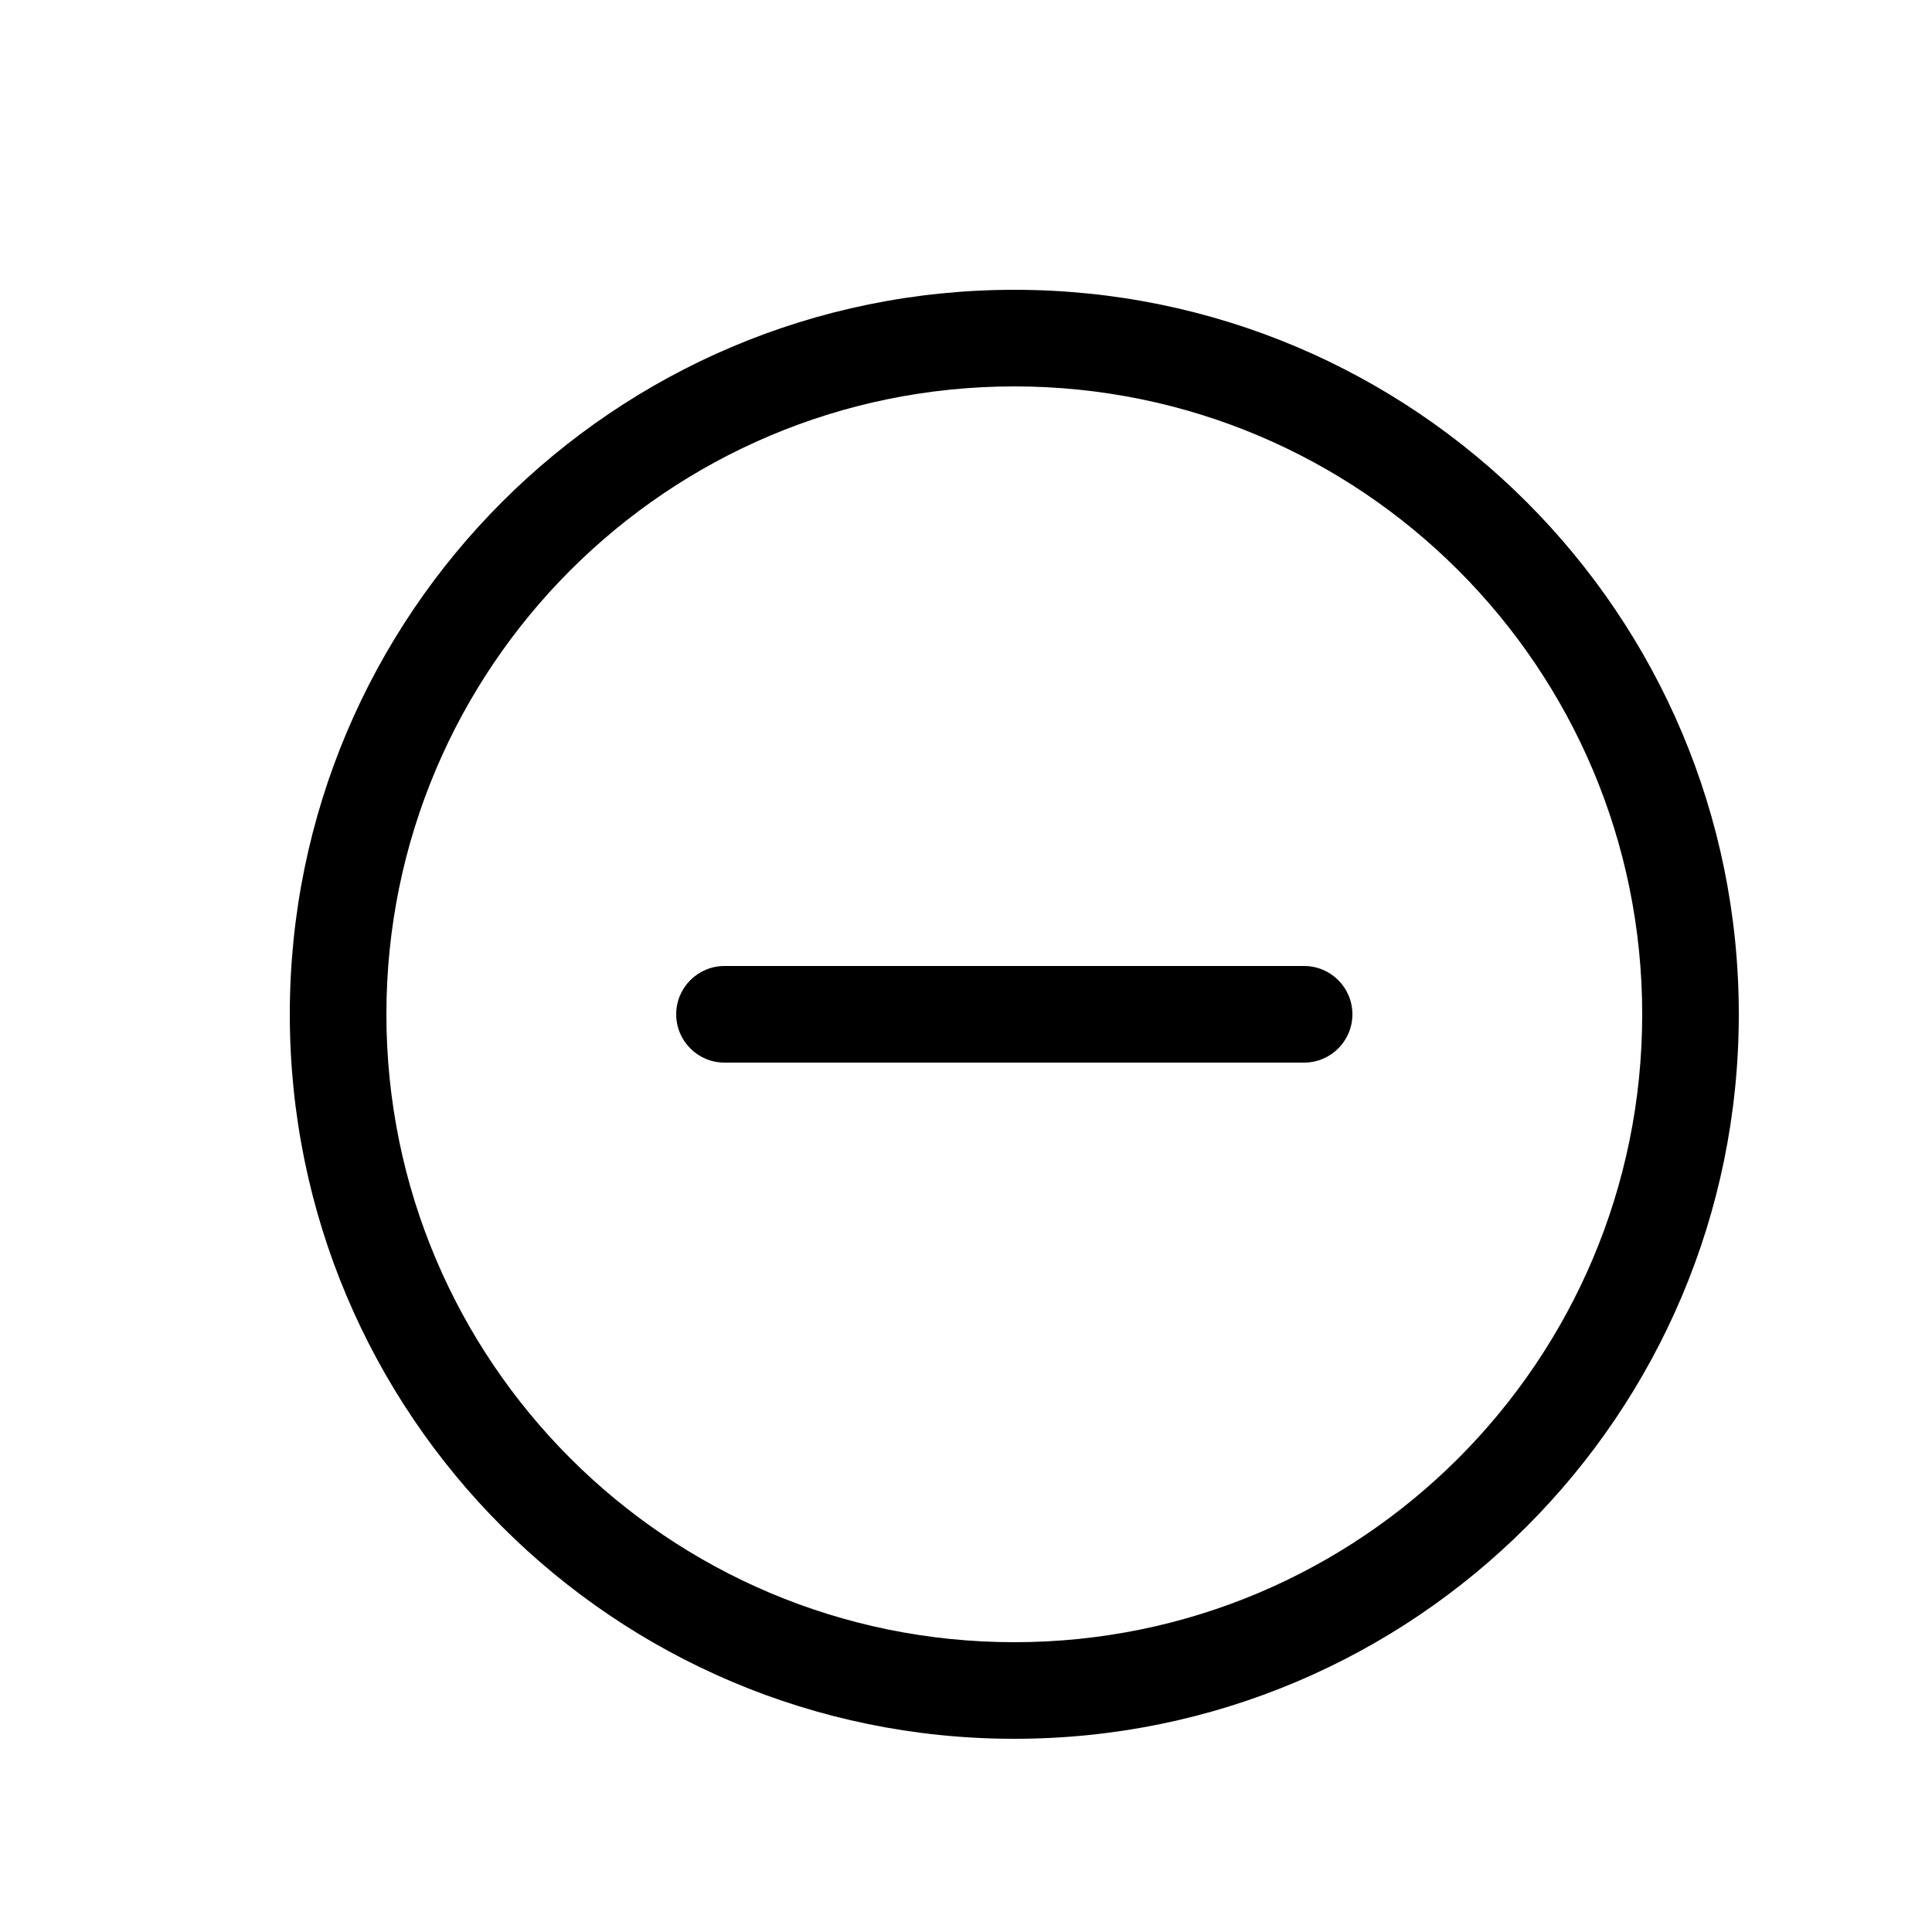
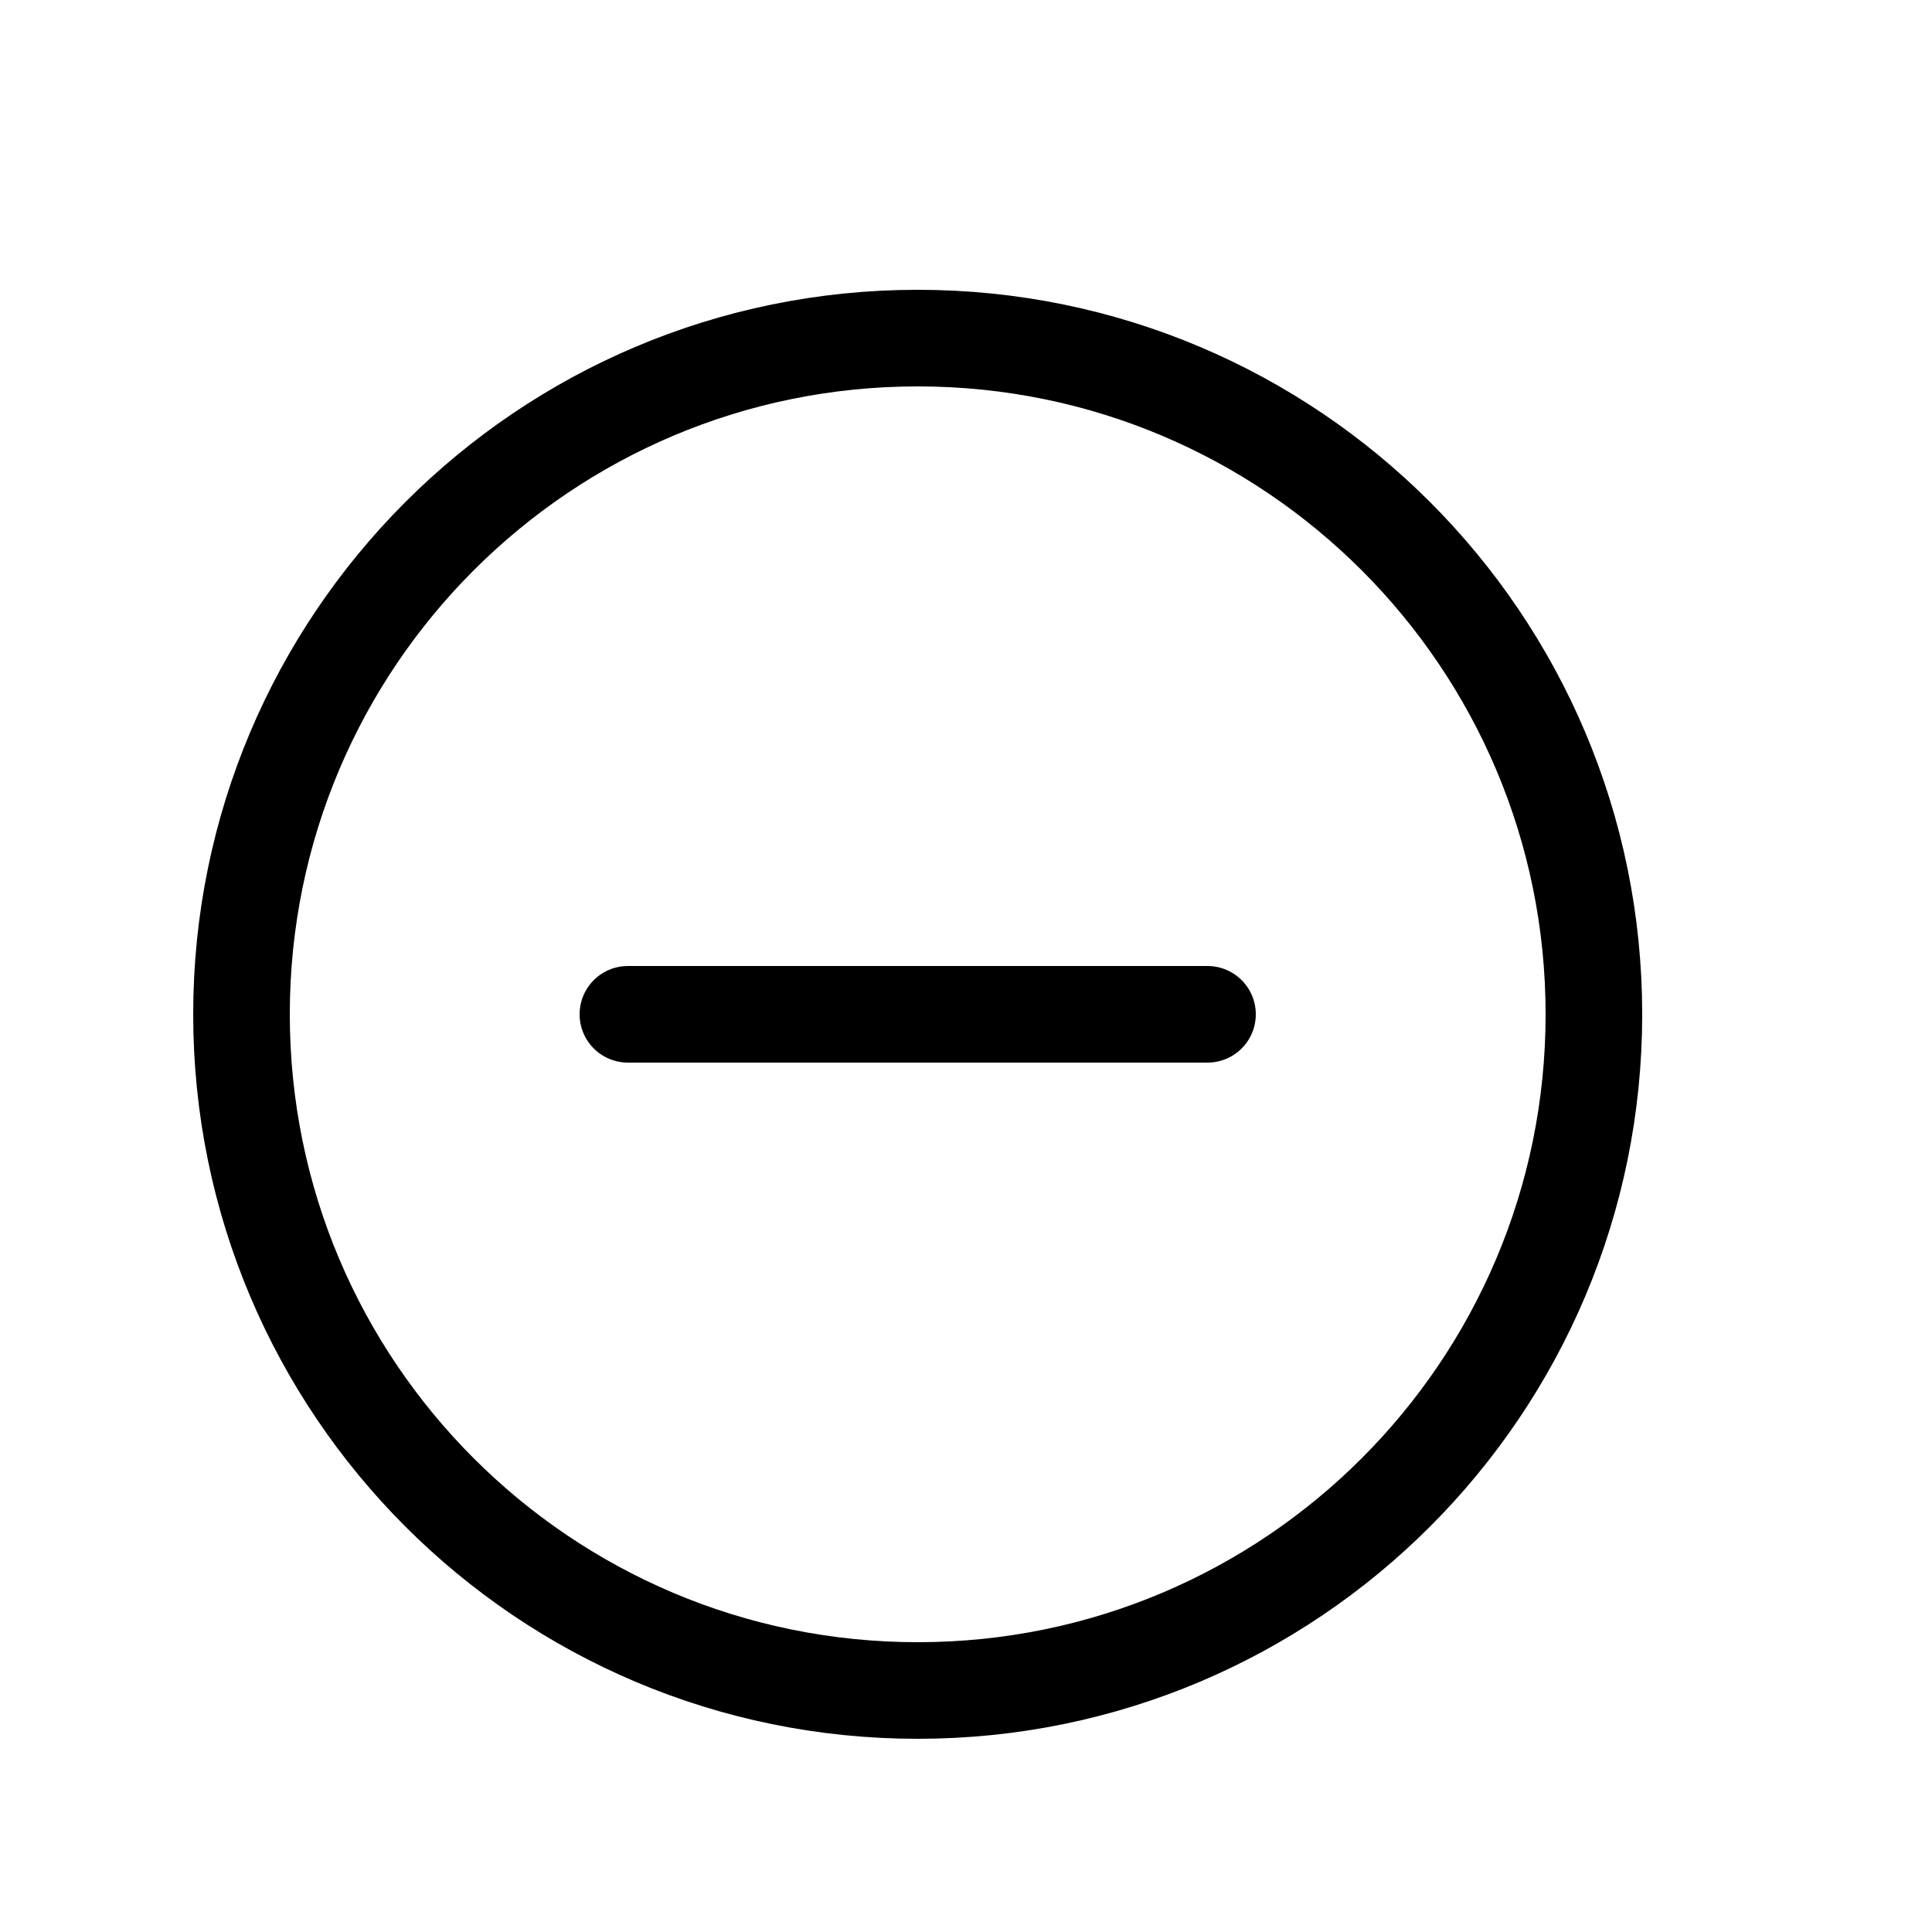
- <svg xmlns="http://www.w3.org/2000/svg" width="20" height="20" viewBox="0 0 20 20">
-   <path d="M14 10.5a.5.5 0 0 0-.5-.5h-6a.5.5 0 0 0 0 1h6a.5.5 0 0 0 .5-.5" />
-   <path d="M18 10.5a7.5 7.5 0 1 1-15 0 7.5 7.5 0 0 1 15 0m-1 0a6.5 6.5 0 1 0-13 0 6.5 6.5 0 0 0 13 0" />
+ <svg xmlns="http://www.w3.org/2000/svg" width="20" height="20" viewBox="0 0 20 20" stroke="currentColor" stroke-linecap="round" stroke-linejoin="round" fill="none">
+   <path d="M6.5 10.5h6m4 0a7 7 0 1 1-14 0 7 7 0 0 1 14 0Z" class="icon-gray-primary" />
</svg>
